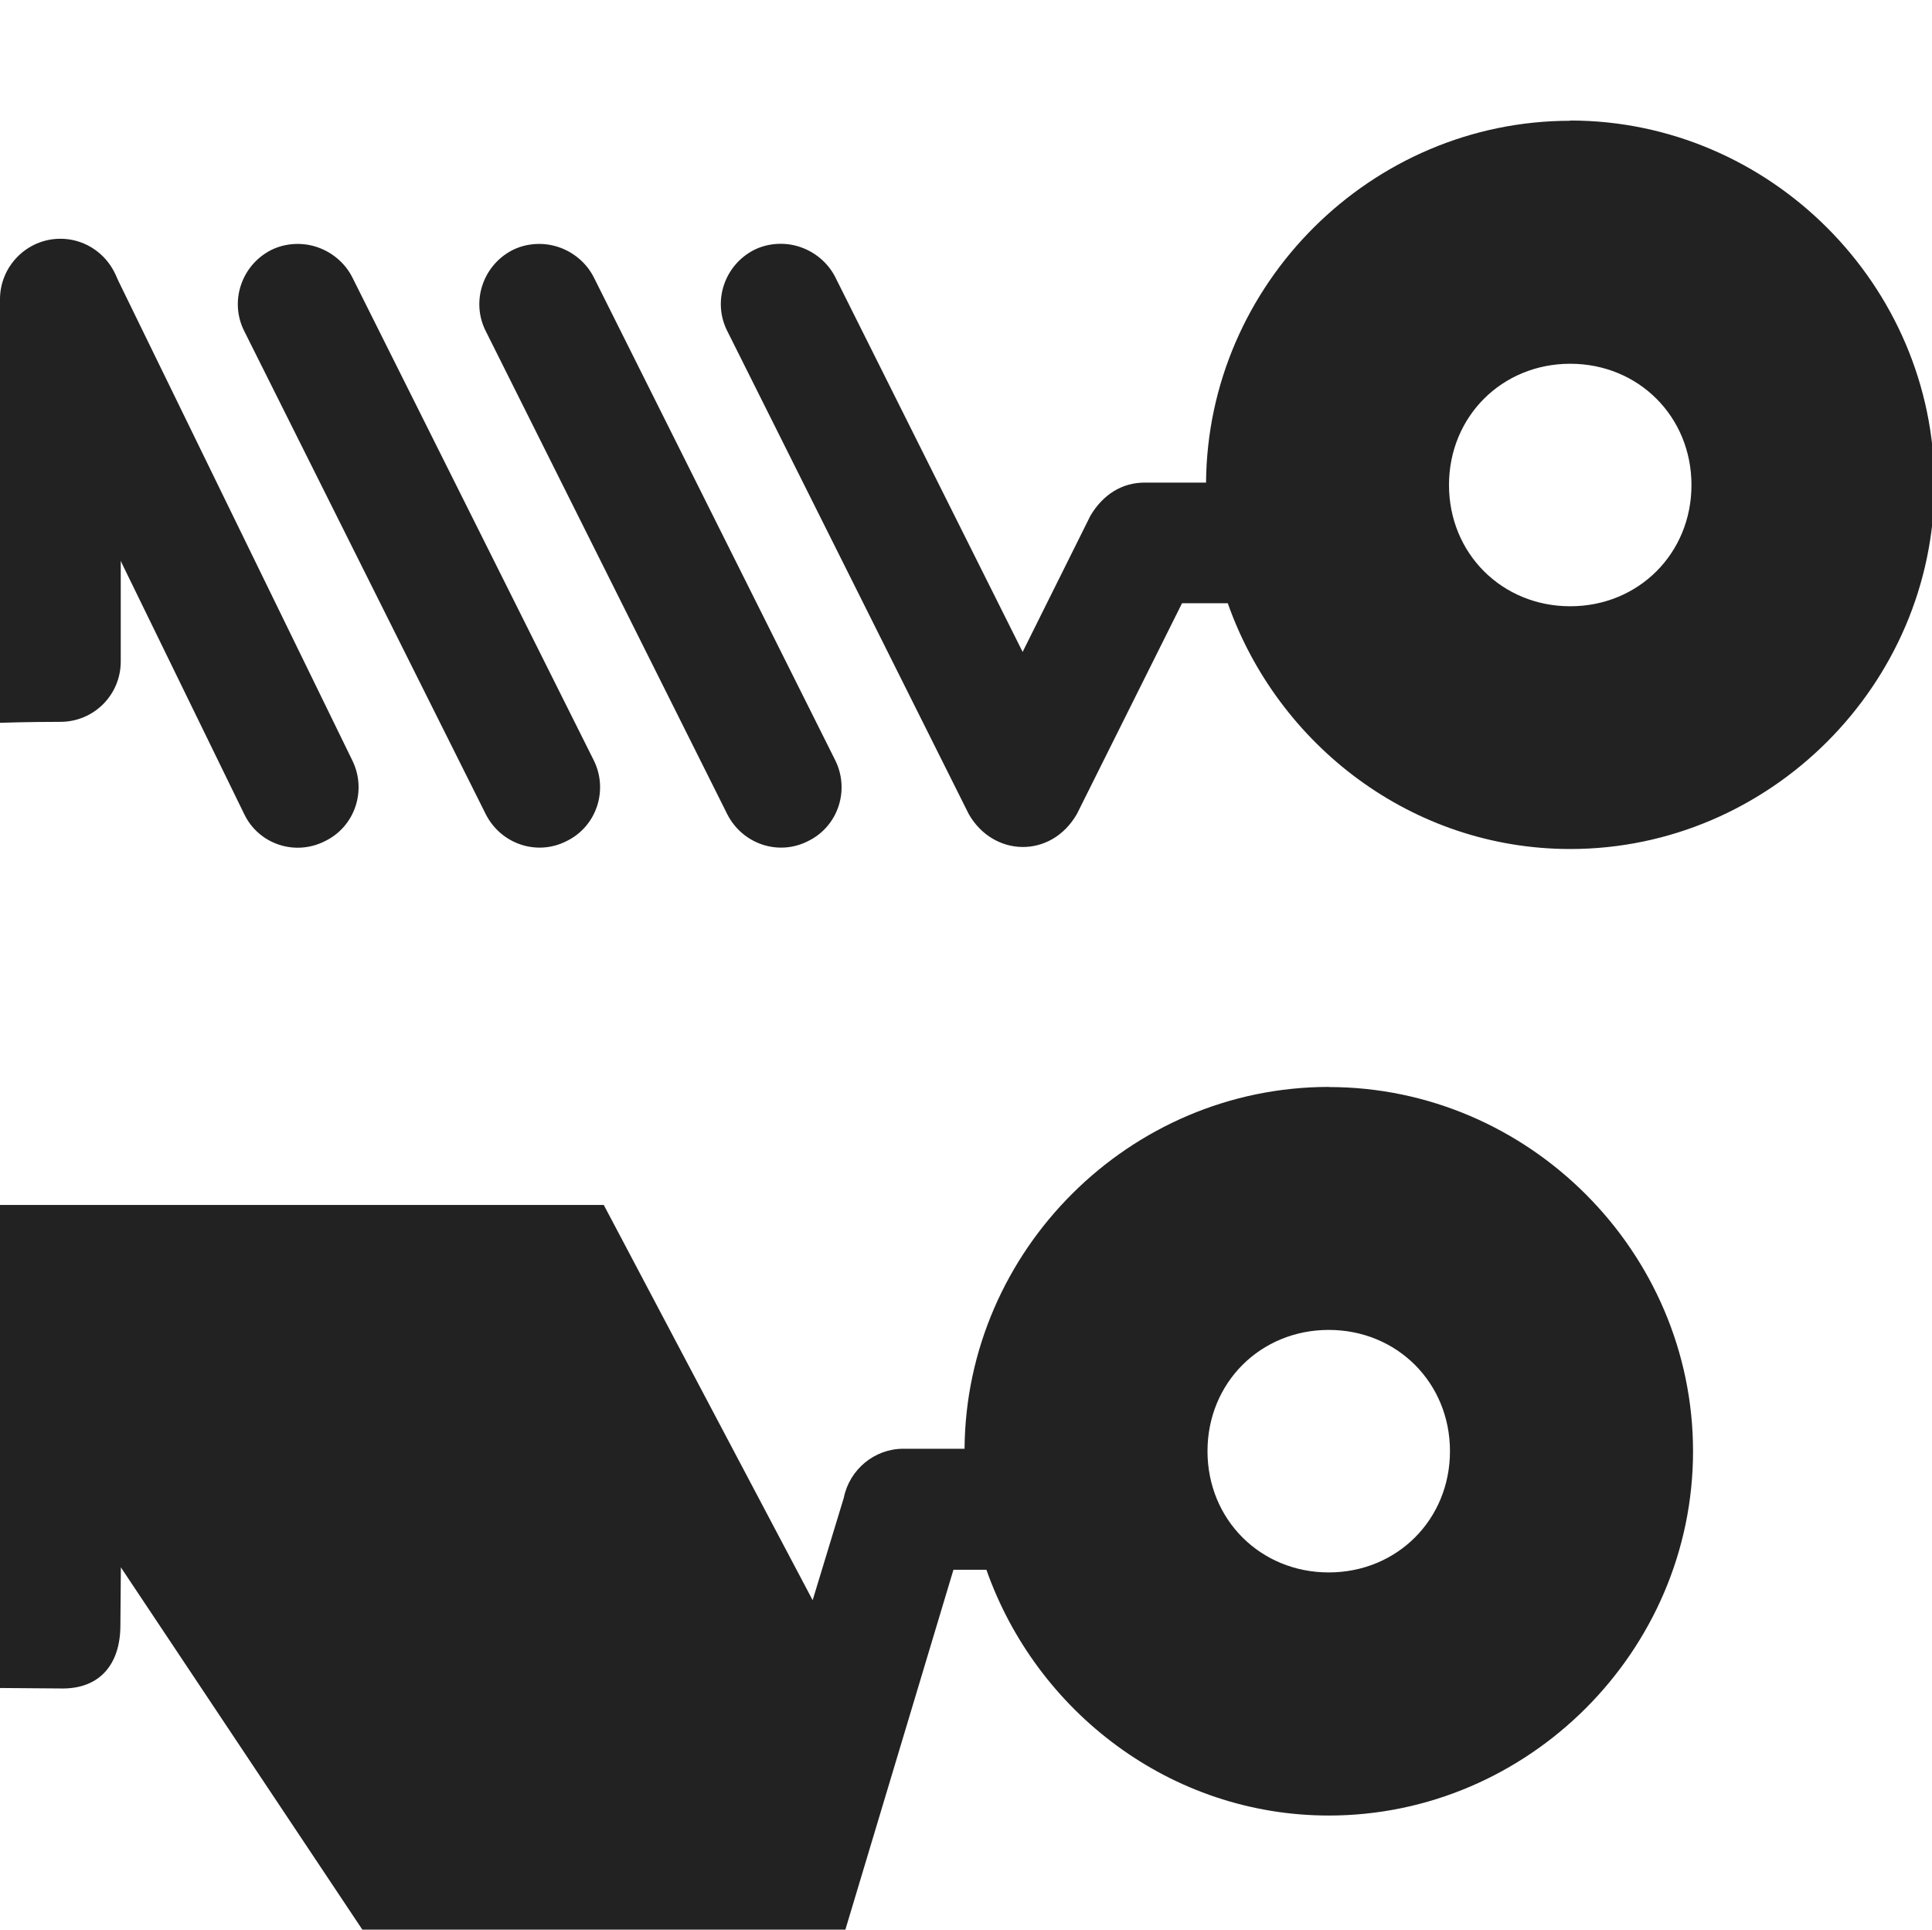
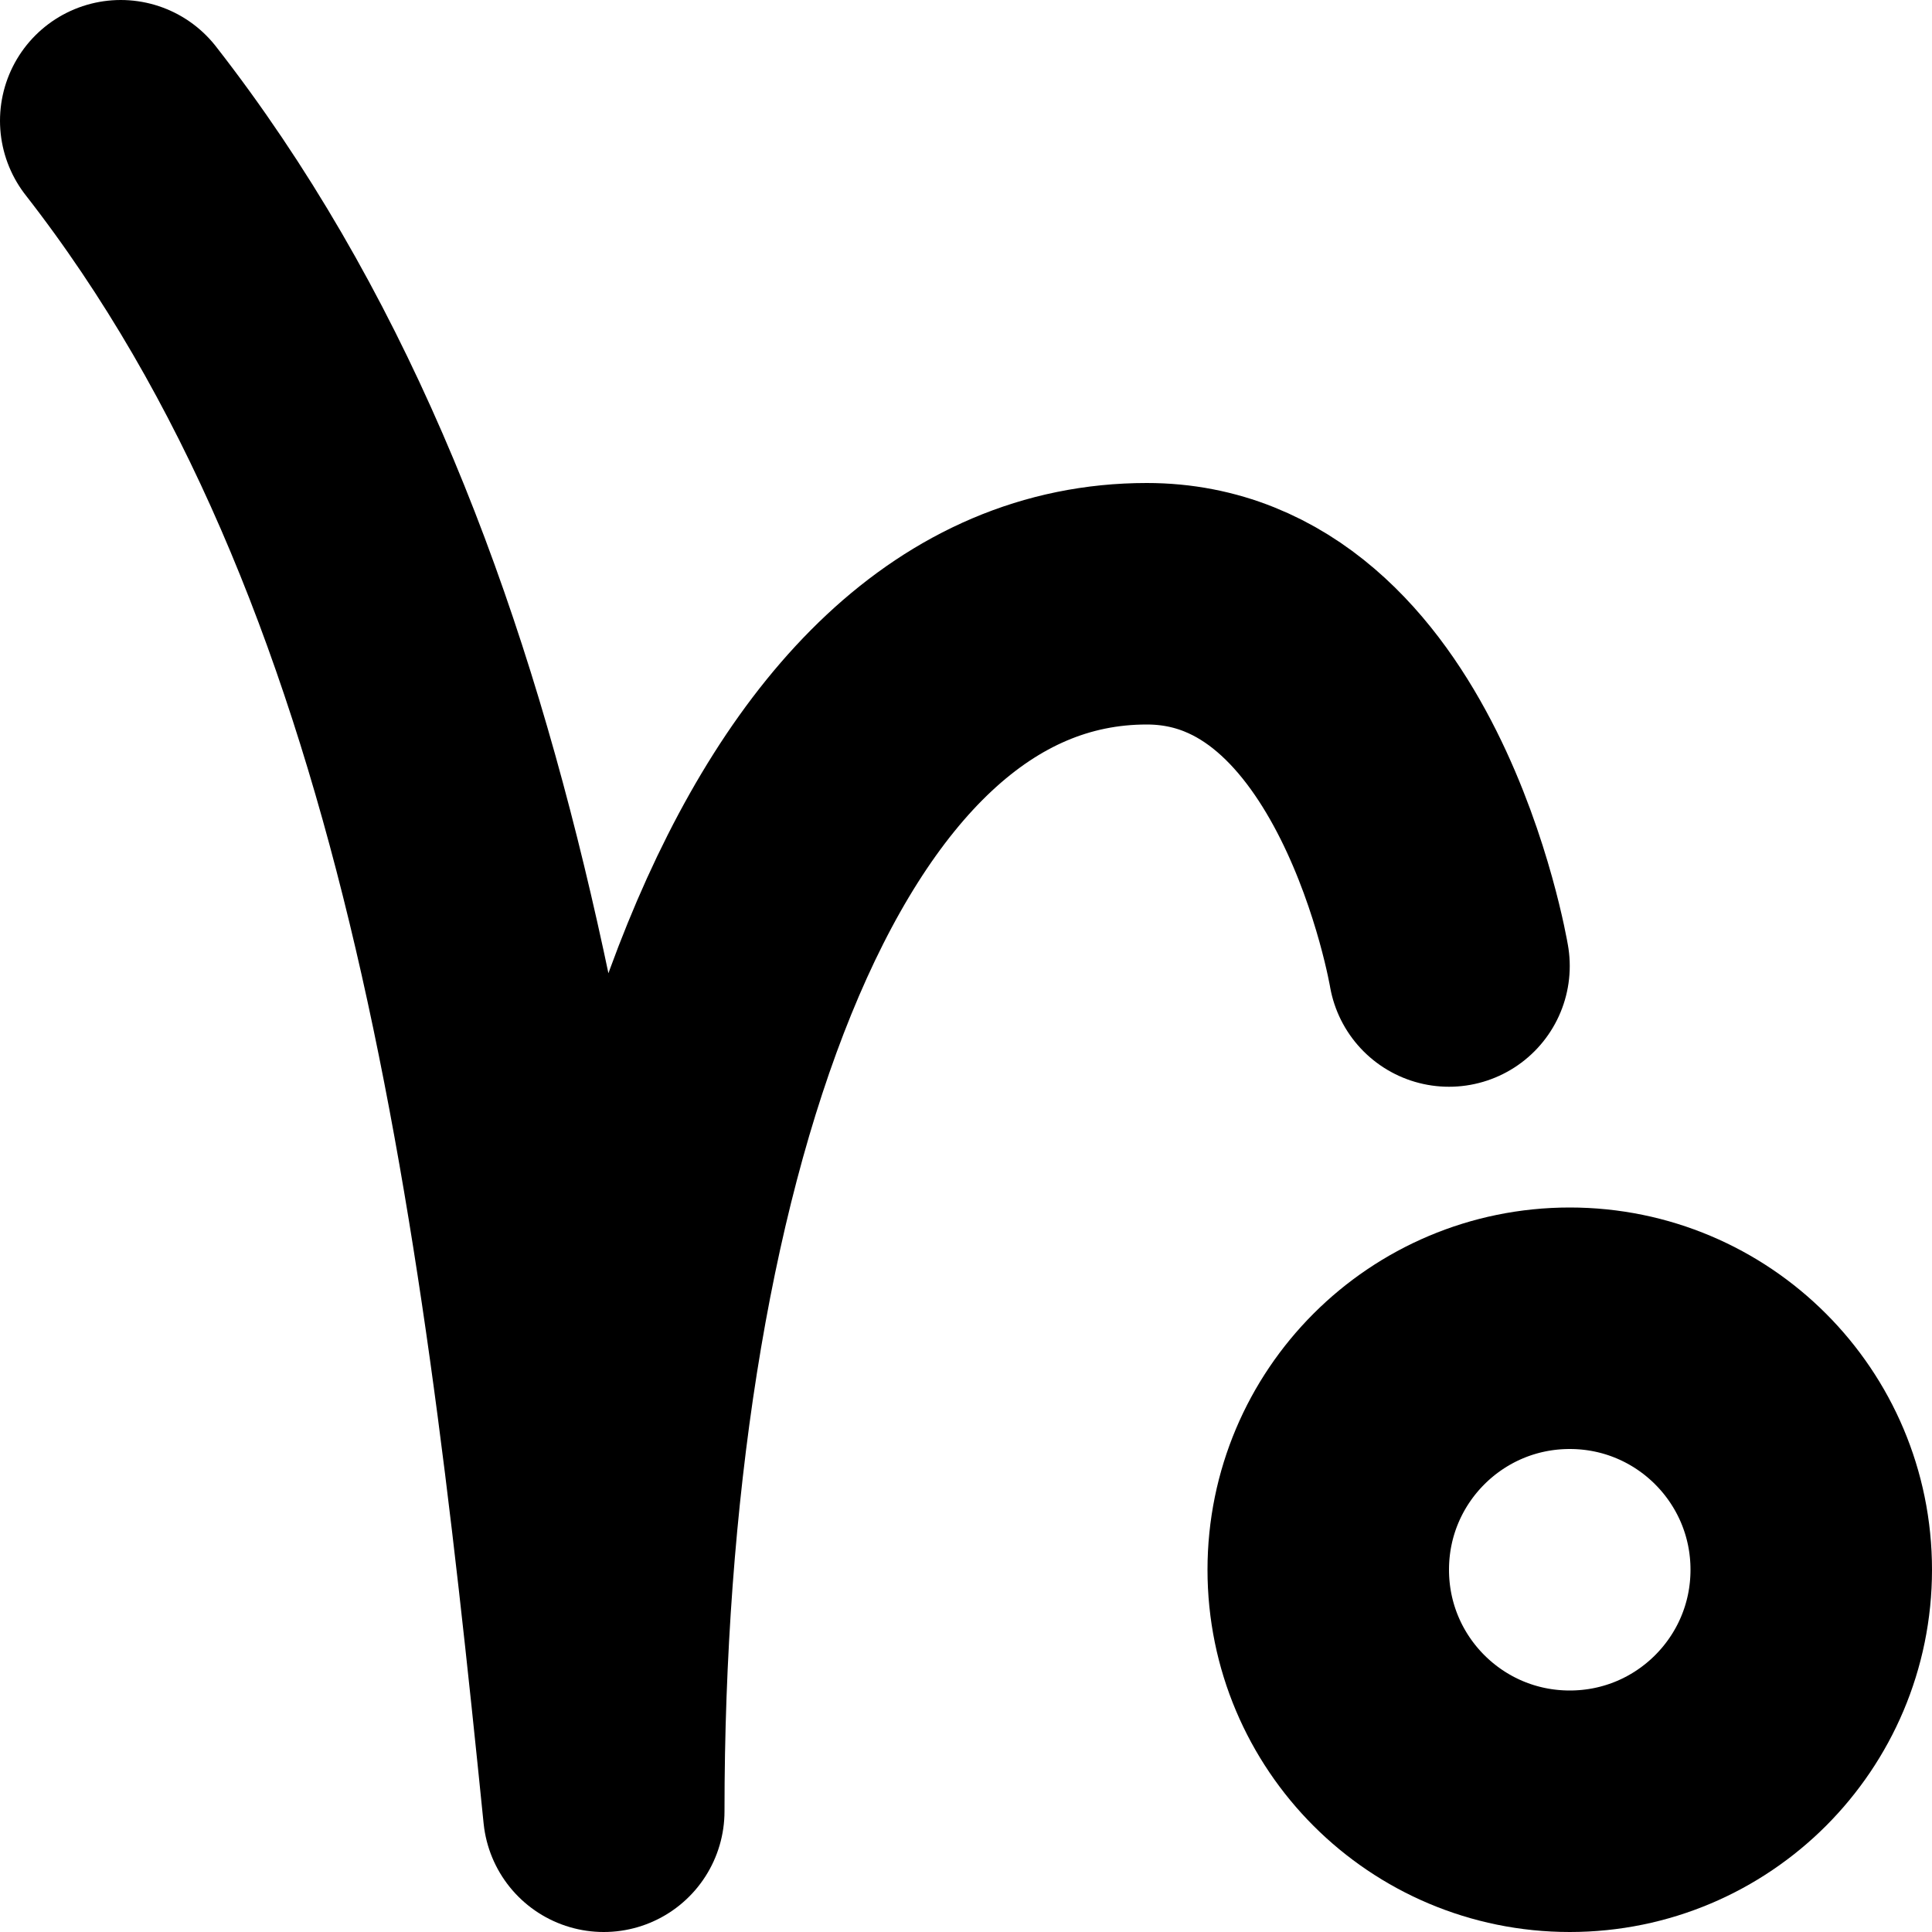
- <svg xmlns="http://www.w3.org/2000/svg" height="15.977px" viewBox="0 0 16 15.977" width="16px">
-   <g fill="#222222">
-     <path d="m 13.004 1 c -1.648 0 -3.004 1.352 -3.016 2.996 h -0.508 c -0.188 0 -0.344 0.098 -0.449 0.273 l -0.562 1.129 l -1.551 -3.102 c -0.059 -0.117 -0.164 -0.207 -0.289 -0.25 s -0.266 -0.035 -0.383 0.023 c -0.246 0.125 -0.348 0.426 -0.223 0.672 l 2 4 c 0.203 0.355 0.68 0.371 0.895 0 l 0.871 -1.746 h 0.379 c 0.414 1.176 1.527 2.035 2.836 2.035 c 1.652 0 3.016 -1.363 3.016 -3.016 s -1.363 -3.016 -3.016 -3.016 z m -12.34 1.02 c -0.125 -0.043 -0.266 -0.035 -0.383 0.023 c -0.246 0.125 -0.348 0.426 -0.223 0.672 l 1.965 4.027 c 0.121 0.25 0.422 0.348 0.668 0.223 c 0.25 -0.121 0.348 -0.422 0.227 -0.668 l -1.965 -4.027 c -0.059 -0.117 -0.164 -0.207 -0.289 -0.25 z m 1.965 0.027 c -0.125 -0.043 -0.266 -0.035 -0.383 0.023 c -0.246 0.125 -0.348 0.426 -0.223 0.672 l 2 4 c 0.125 0.246 0.422 0.348 0.668 0.223 c 0.25 -0.121 0.348 -0.422 0.227 -0.668 l -2 -4 c -0.059 -0.117 -0.164 -0.207 -0.289 -0.25 z m 2 0 c -0.125 -0.043 -0.266 -0.035 -0.383 0.023 c -0.246 0.125 -0.348 0.426 -0.223 0.672 l 2 4 c 0.125 0.246 0.422 0.348 0.668 0.223 c 0.25 -0.121 0.348 -0.422 0.227 -0.668 l -2 -4 c -0.059 -0.117 -0.164 -0.207 -0.289 -0.25 z m 8.375 0.965 c 0.566 0 1.004 0.438 1.004 1.004 s -0.438 1.004 -1.004 1.004 s -1.004 -0.438 -1.004 -1.004 s 0.438 -1.004 1.004 -1.004 z m 0 0" />
-     <path d="m 11.004 9 c -1.648 0 -3.004 1.352 -3.016 2.996 h -0.508 c -0.238 0 -0.445 0.172 -0.492 0.406 l -0.258 0.848 l -1.73 -3.273 h -5 v 4 l 0.52 0.004 c 0.305 0 0.477 -0.199 0.477 -0.523 l 0.004 -0.48 l 2 3 h 4 l 0.895 -2.98 h 0.273 c 0.414 1.176 1.527 2.035 2.836 2.035 c 1.652 0 3.016 -1.363 3.016 -3.016 s -1.363 -3.016 -3.016 -3.016 z m 0 2.012 c 0.566 0 1.004 0.438 1.004 1.004 s -0.438 1.004 -1.004 1.004 s -1.004 -0.438 -1.004 -1.004 s 0.438 -1.004 1.004 -1.004 z m 0 0" />
-     <path d="m 0.5 1.977 c 0.277 0 0.5 0.227 0.5 0.5 v 3 c 0 0.277 -0.223 0.5 -0.5 0.5 s -0.5 0.008 -0.5 0.008 v -3.508 c 0 -0.273 0.223 -0.5 0.5 -0.5 z m 0 0" />
-   </g>
+ <svg xmlns="http://www.w3.org/2000/svg" xmlns:ns1="https://www.gtk.org/grappa" width="16" height="16" ns1:version="1" ns1:state="0" ns1:keywords="accessibility a11y bounce keys animations adw">
+   <path id="path0" fill="none" stroke="url(&quot;#gpa:foreground&quot;) rgb(0,0,0)" stroke-width="2" stroke-linecap="round" stroke-linejoin="round" d="M 15 13 C 15 11.895, 14.105 11, 13 11 C 11.895 11, 11 11.895, 11 13 C 11 14.105, 11.895 15, 13 15 C 14.105 15, 15 14.105, 15 13 Z" class="transparent-fill foreground-stroke" ns1:stroke-width="0.5 2 3" ns1:stroke="foreground" ns1:fill="none" ns1:states="0" ns1:transition-type="fade" ns1:transition-duration="100ms" ns1:transition-delay="200ms">
+     </path>
+   <path id="path1" fill="none" stroke="url(&quot;#gpa:foreground&quot;) rgb(0,0,0)" stroke-width="2" stroke-linecap="round" stroke-linejoin="round" d="M 12 8 C 12 8, 11.497 5, 9.497 5 C 6.497 5, 5 9.731, 5 15 C 4.472 9.779, 3.836 4.634, 1 1" class="transparent-fill foreground-stroke" ns1:stroke-width="0.5 2 3" ns1:stroke="foreground" ns1:fill="none" ns1:states="0" ns1:transition-type="animate" ns1:transition-easing="ease-out" ns1:transition-duration="200ms" ns1:origin="1">
+     </path>
</svg>
